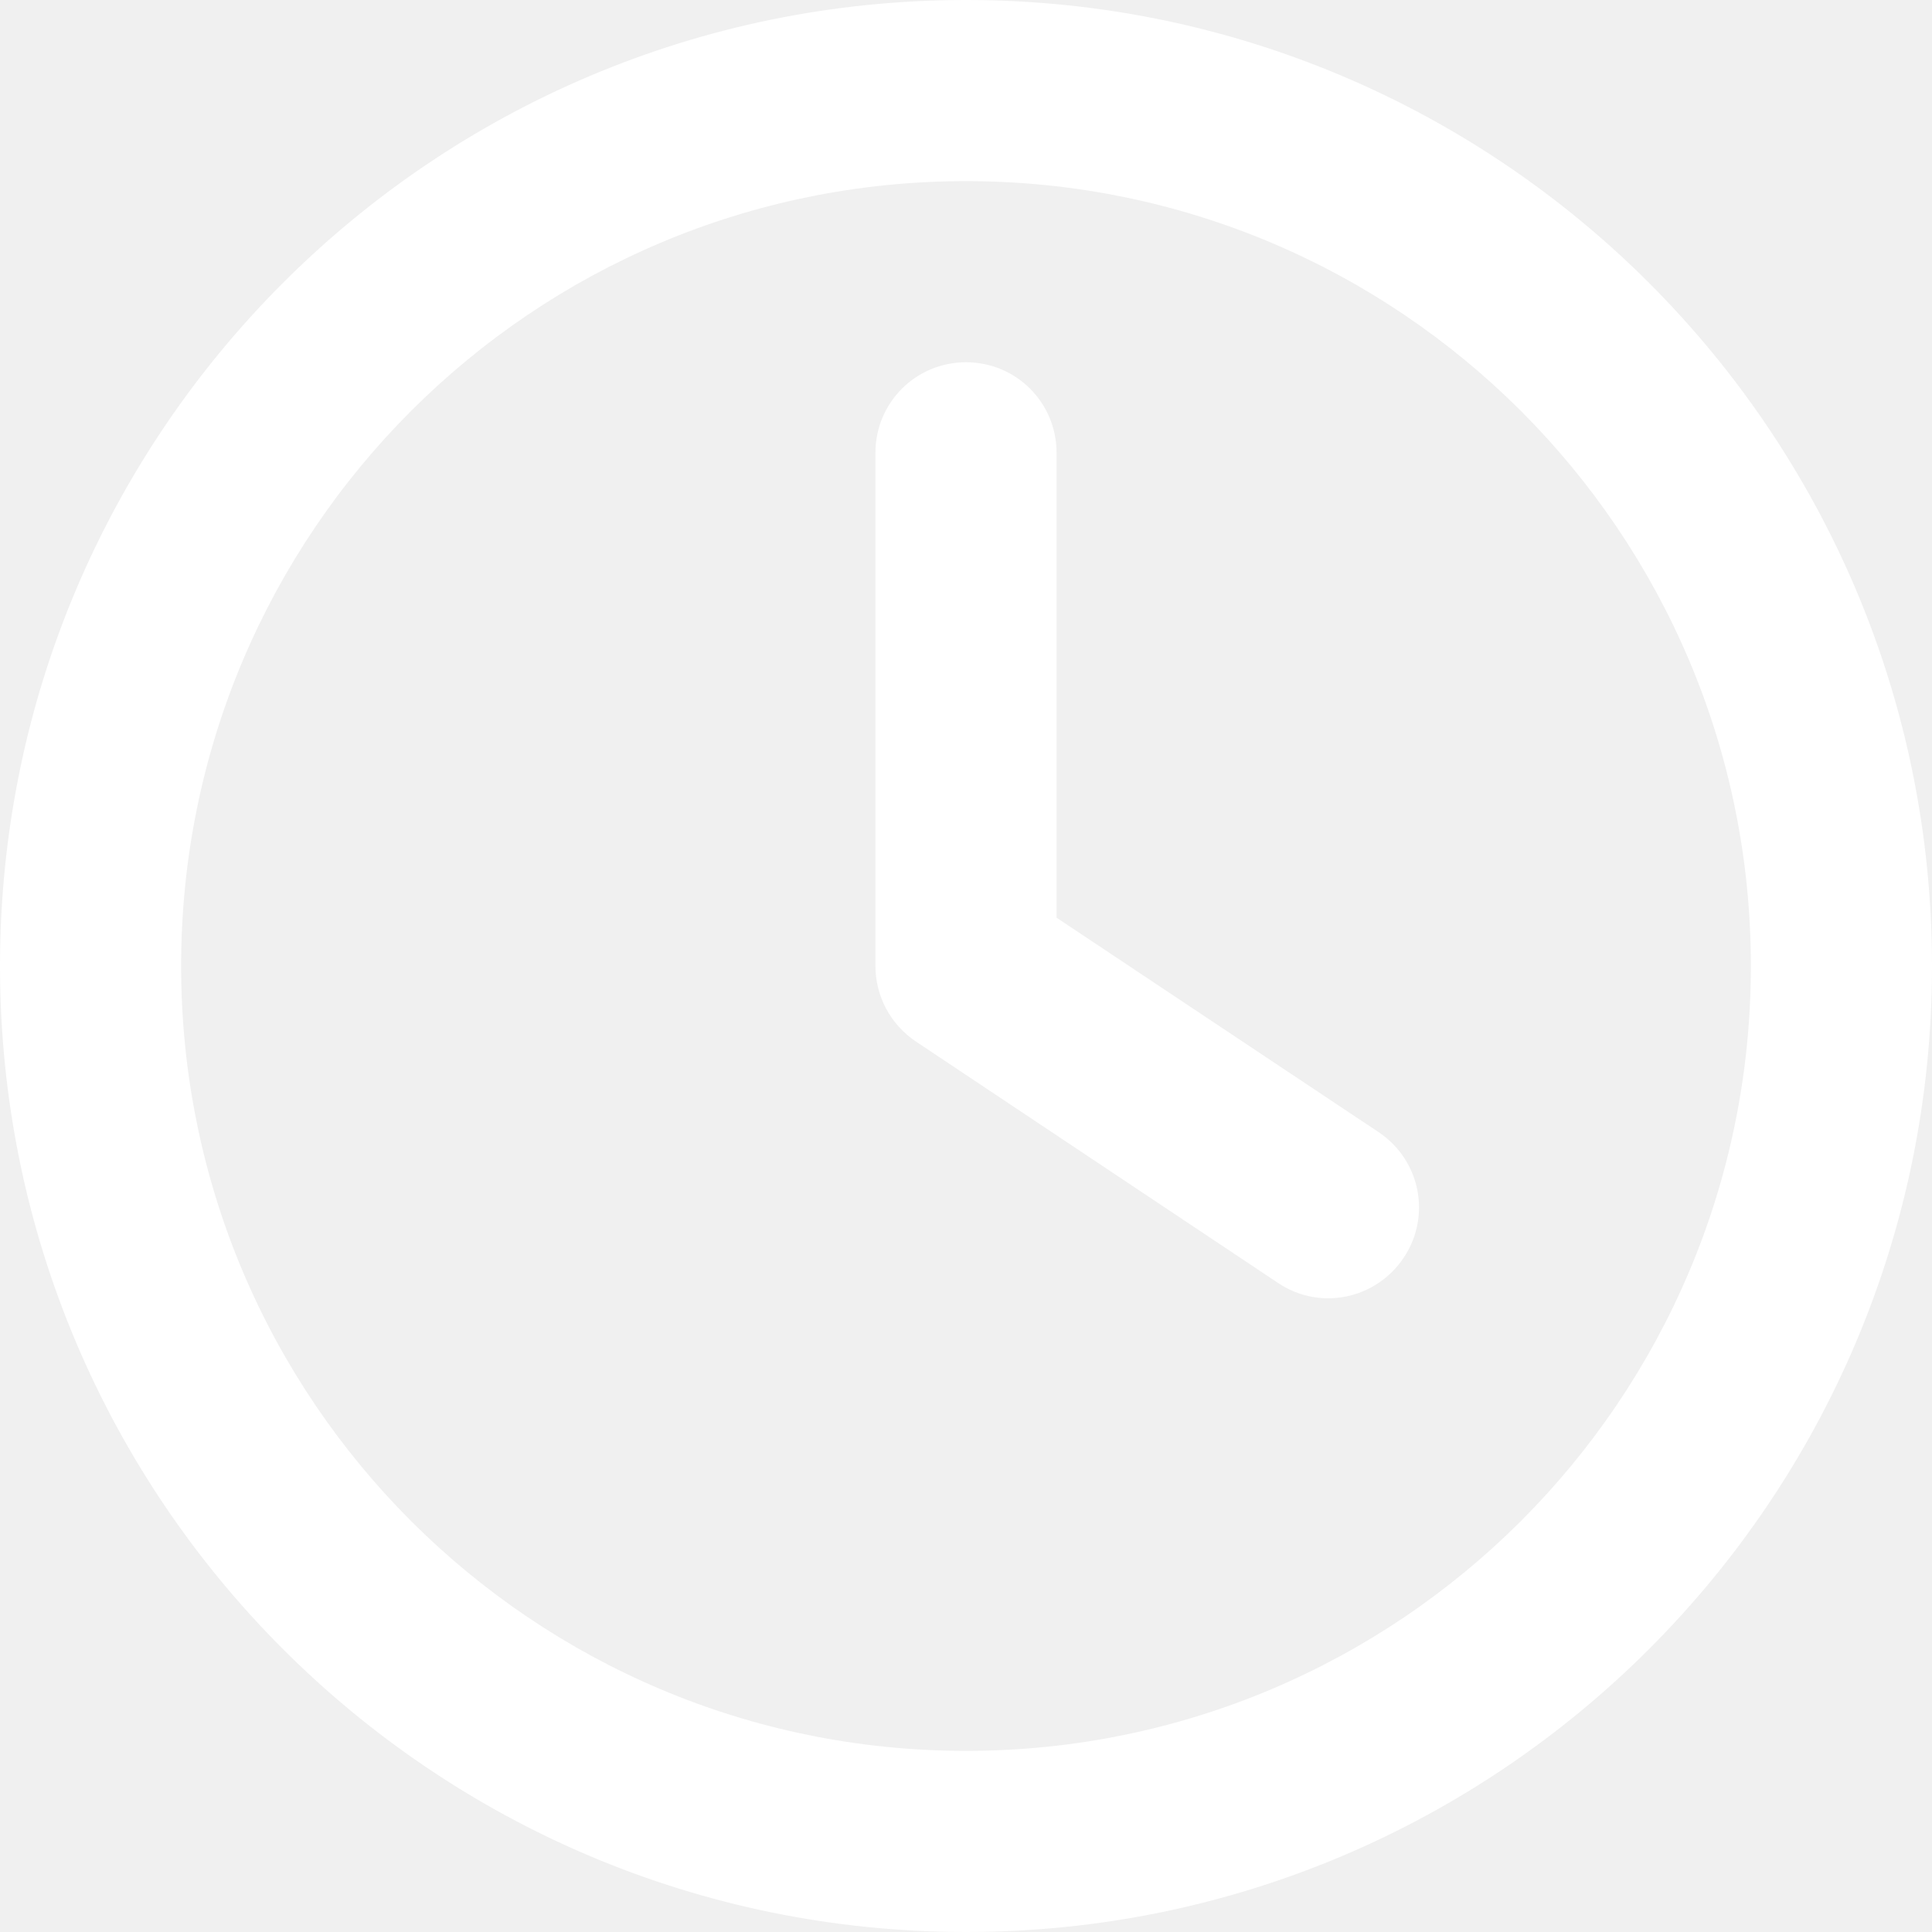
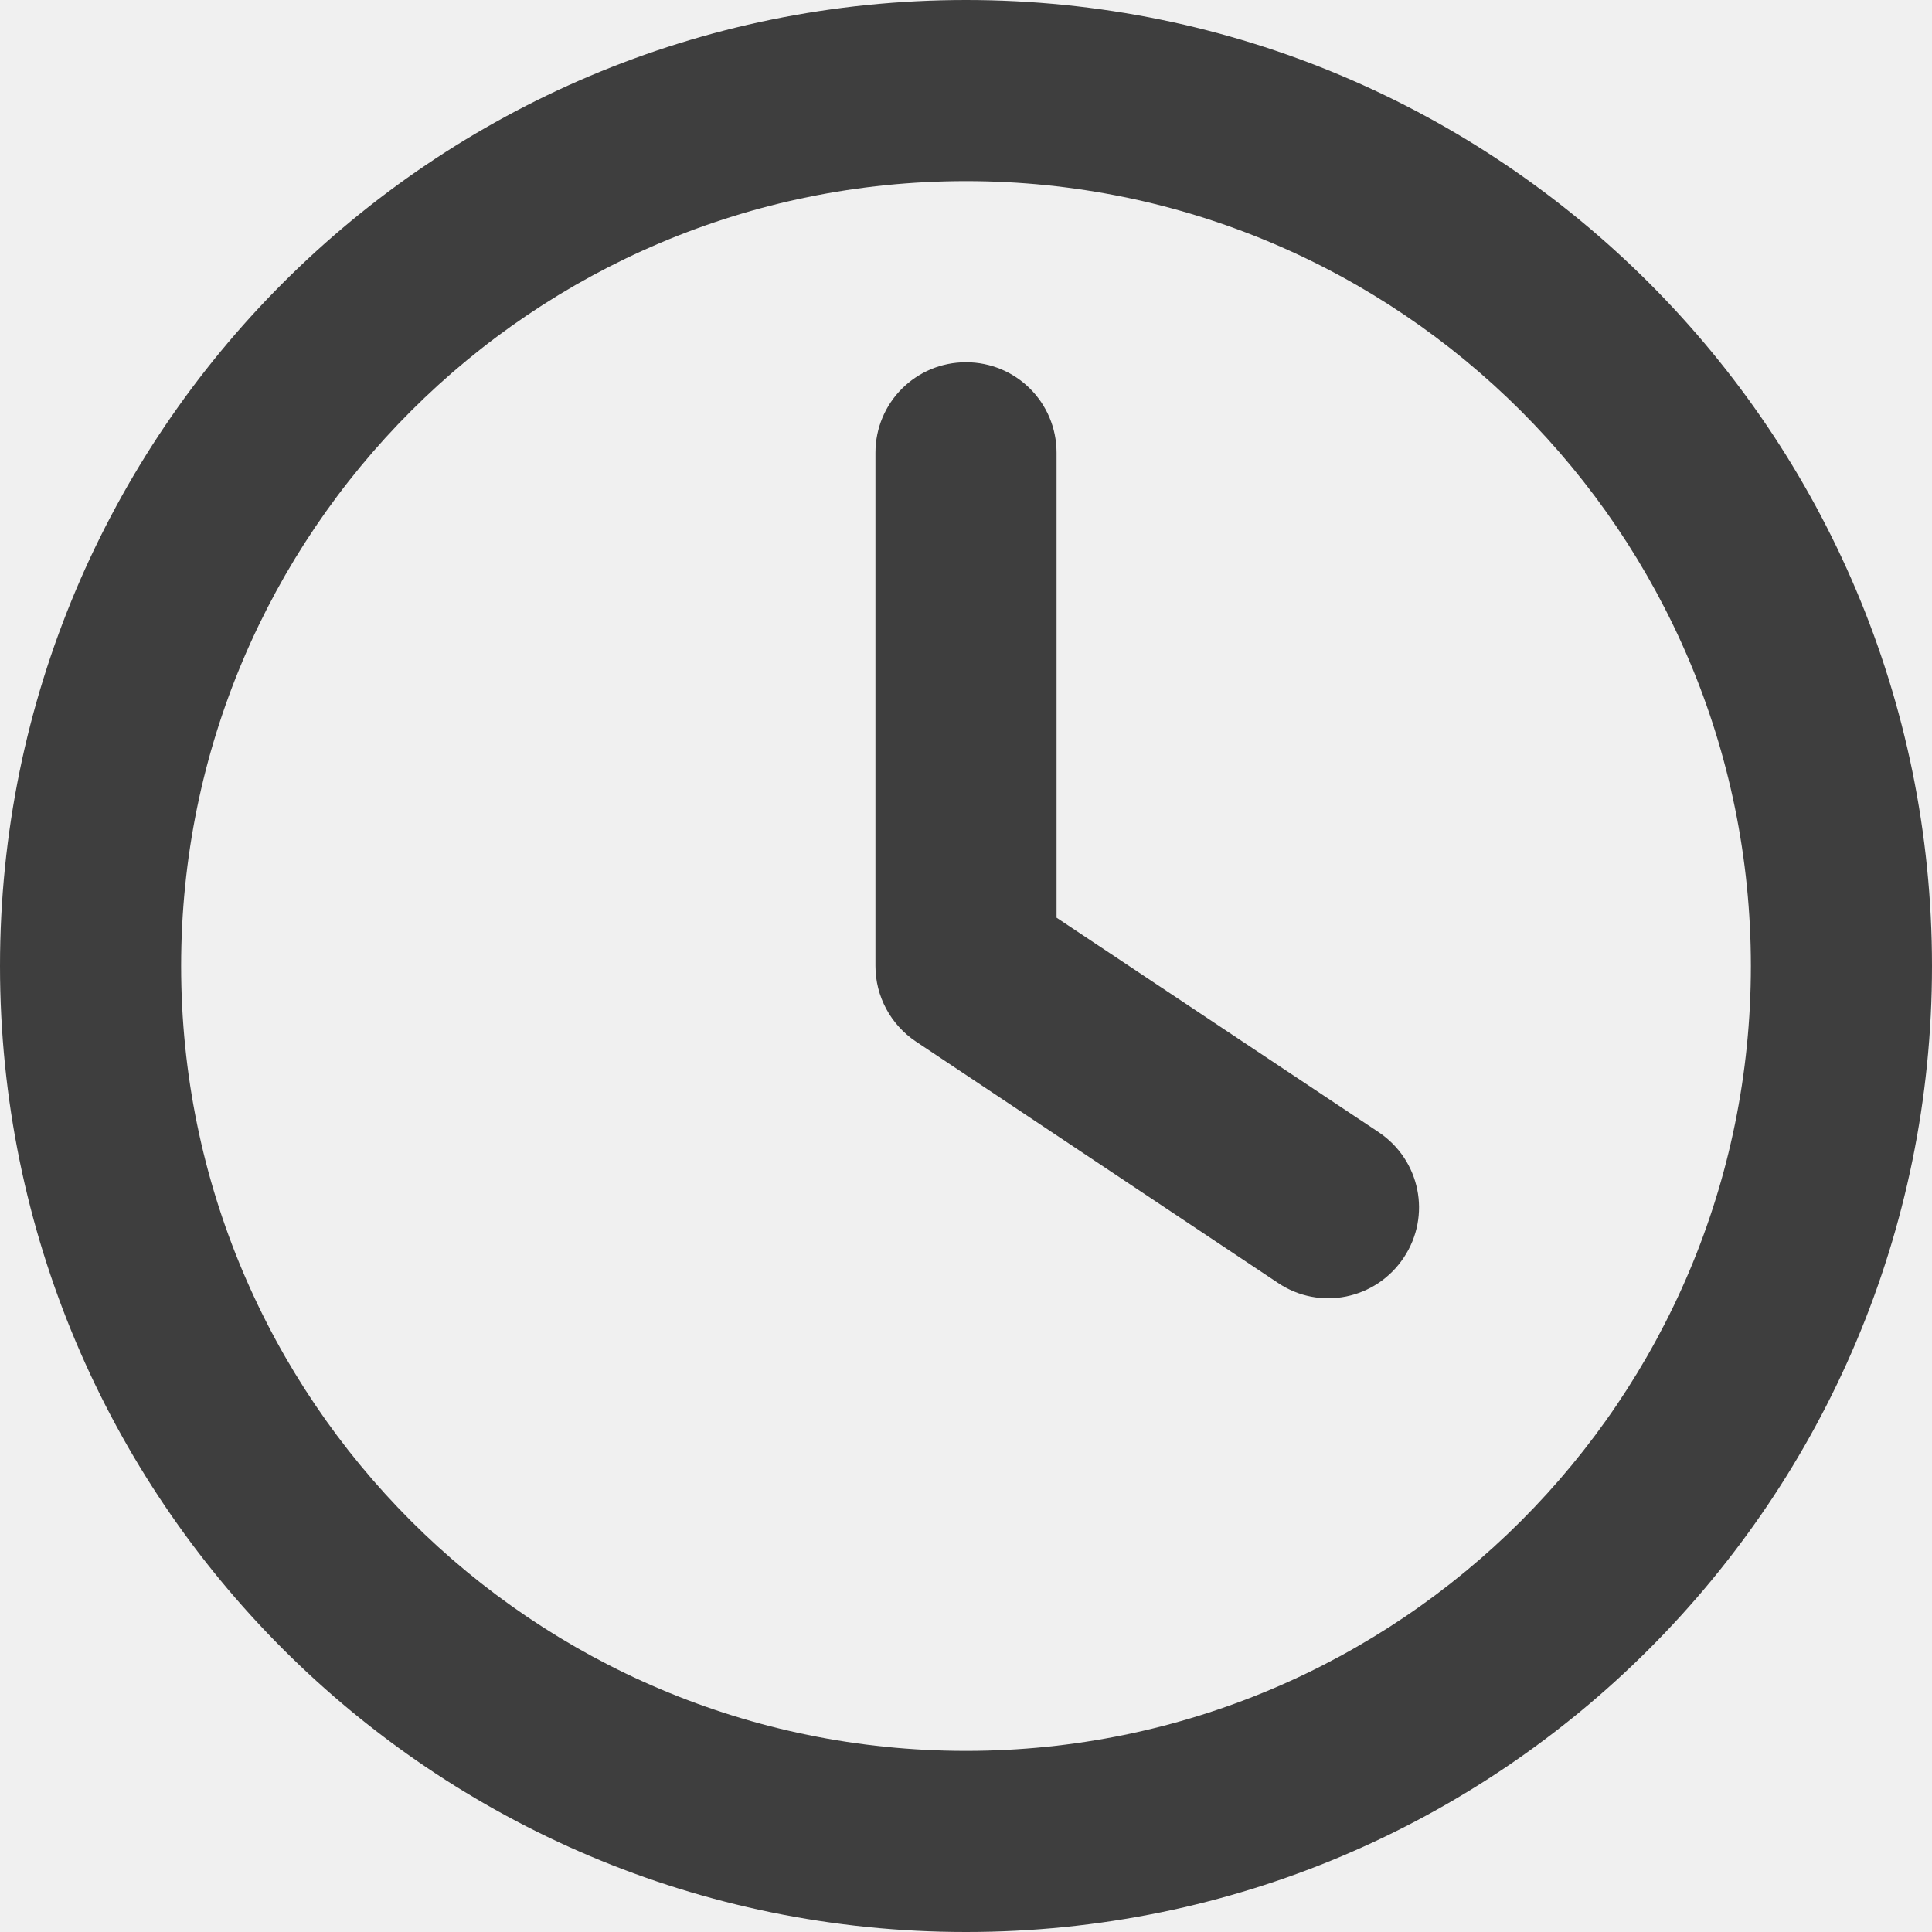
<svg xmlns="http://www.w3.org/2000/svg" viewBox="0 0 512 512">
-   <path fill="#ffffff" d="M464 256A208 208 0 1 1 48 256a208 208 0 1 1 416 0zM0 256a256 256 0 1 0 512 0A256 256 0 1 0 0 256zM232 120l0 136c0 8 4 15.5 10.7 20l96 64c11 7.4 25.9 4.4 33.3-6.7s4.4-25.9-6.7-33.3L280 243.2 280 120c0-13.3-10.7-24-24-24s-24 10.7-24 24z" />
+   <path fill="#3e3e3e" d="M464 256A208 208 0 1 1 48 256a208 208 0 1 1 416 0zM0 256a256 256 0 1 0 512 0A256 256 0 1 0 0 256zM232 120l0 136c0 8 4 15.5 10.7 20l96 64c11 7.4 25.9 4.4 33.3-6.7s4.4-25.9-6.7-33.3L280 243.2 280 120c0-13.3-10.7-24-24-24s-24 10.7-24 24z" />
</svg>
